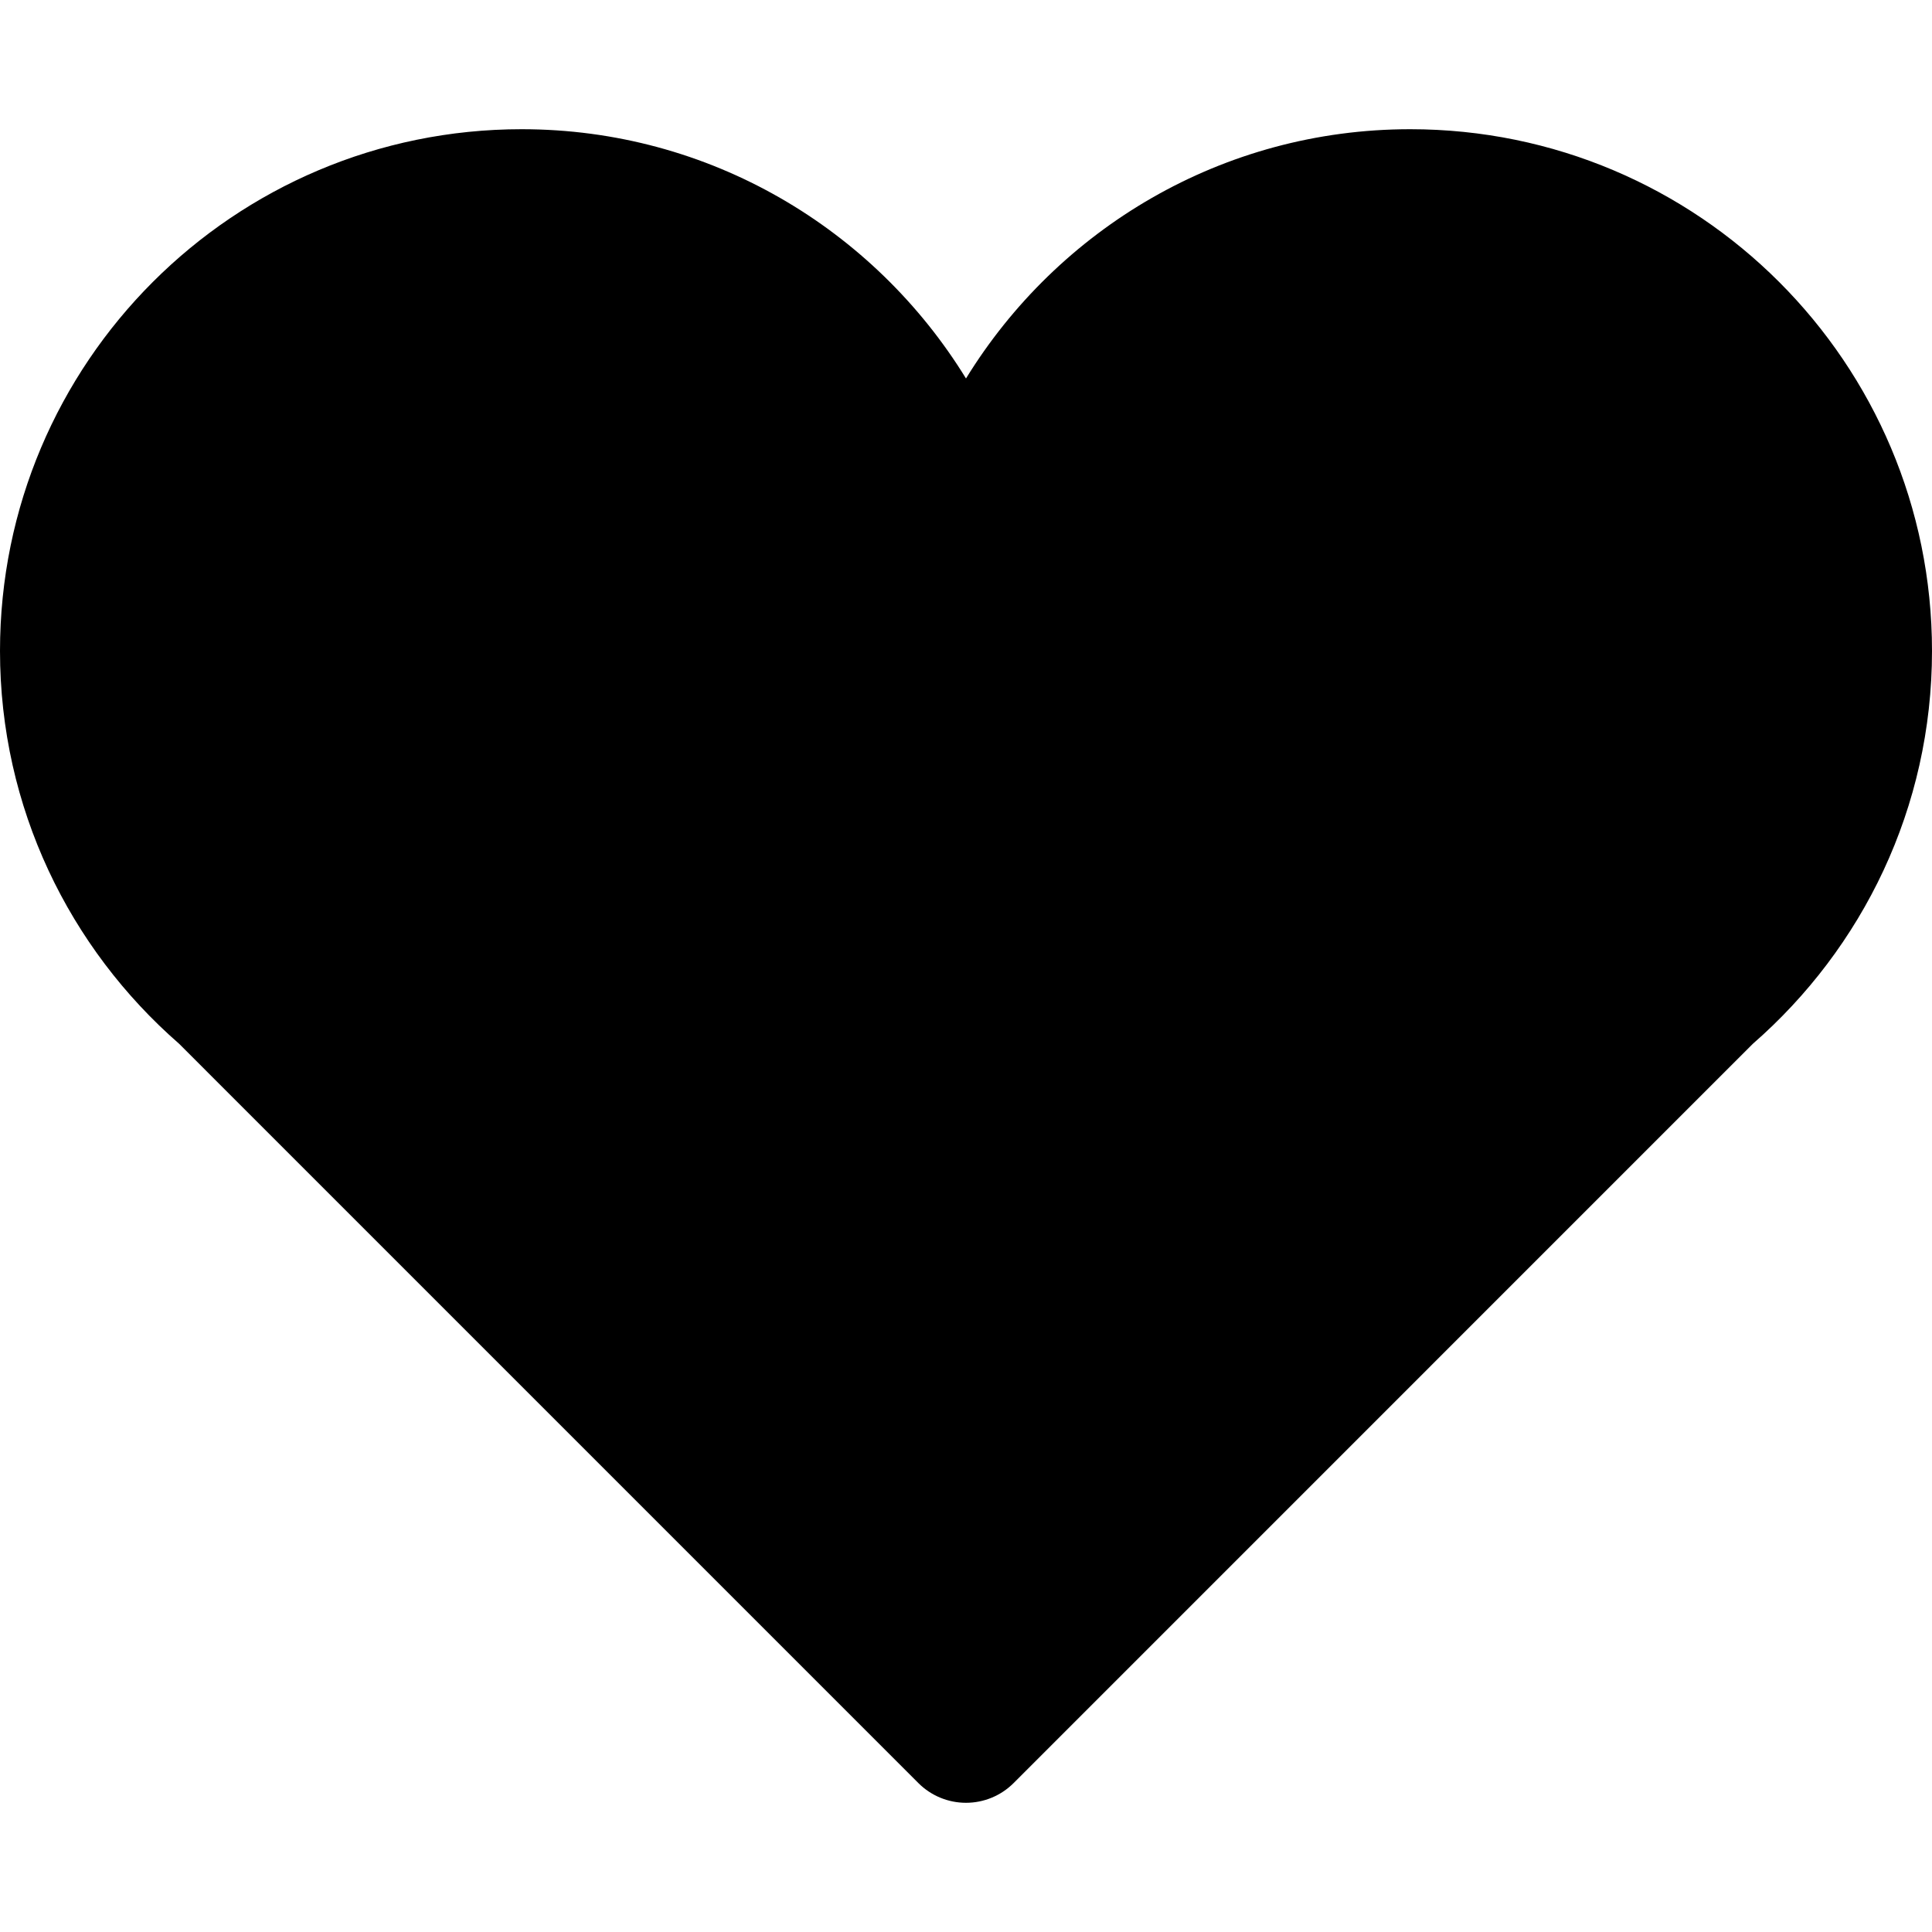
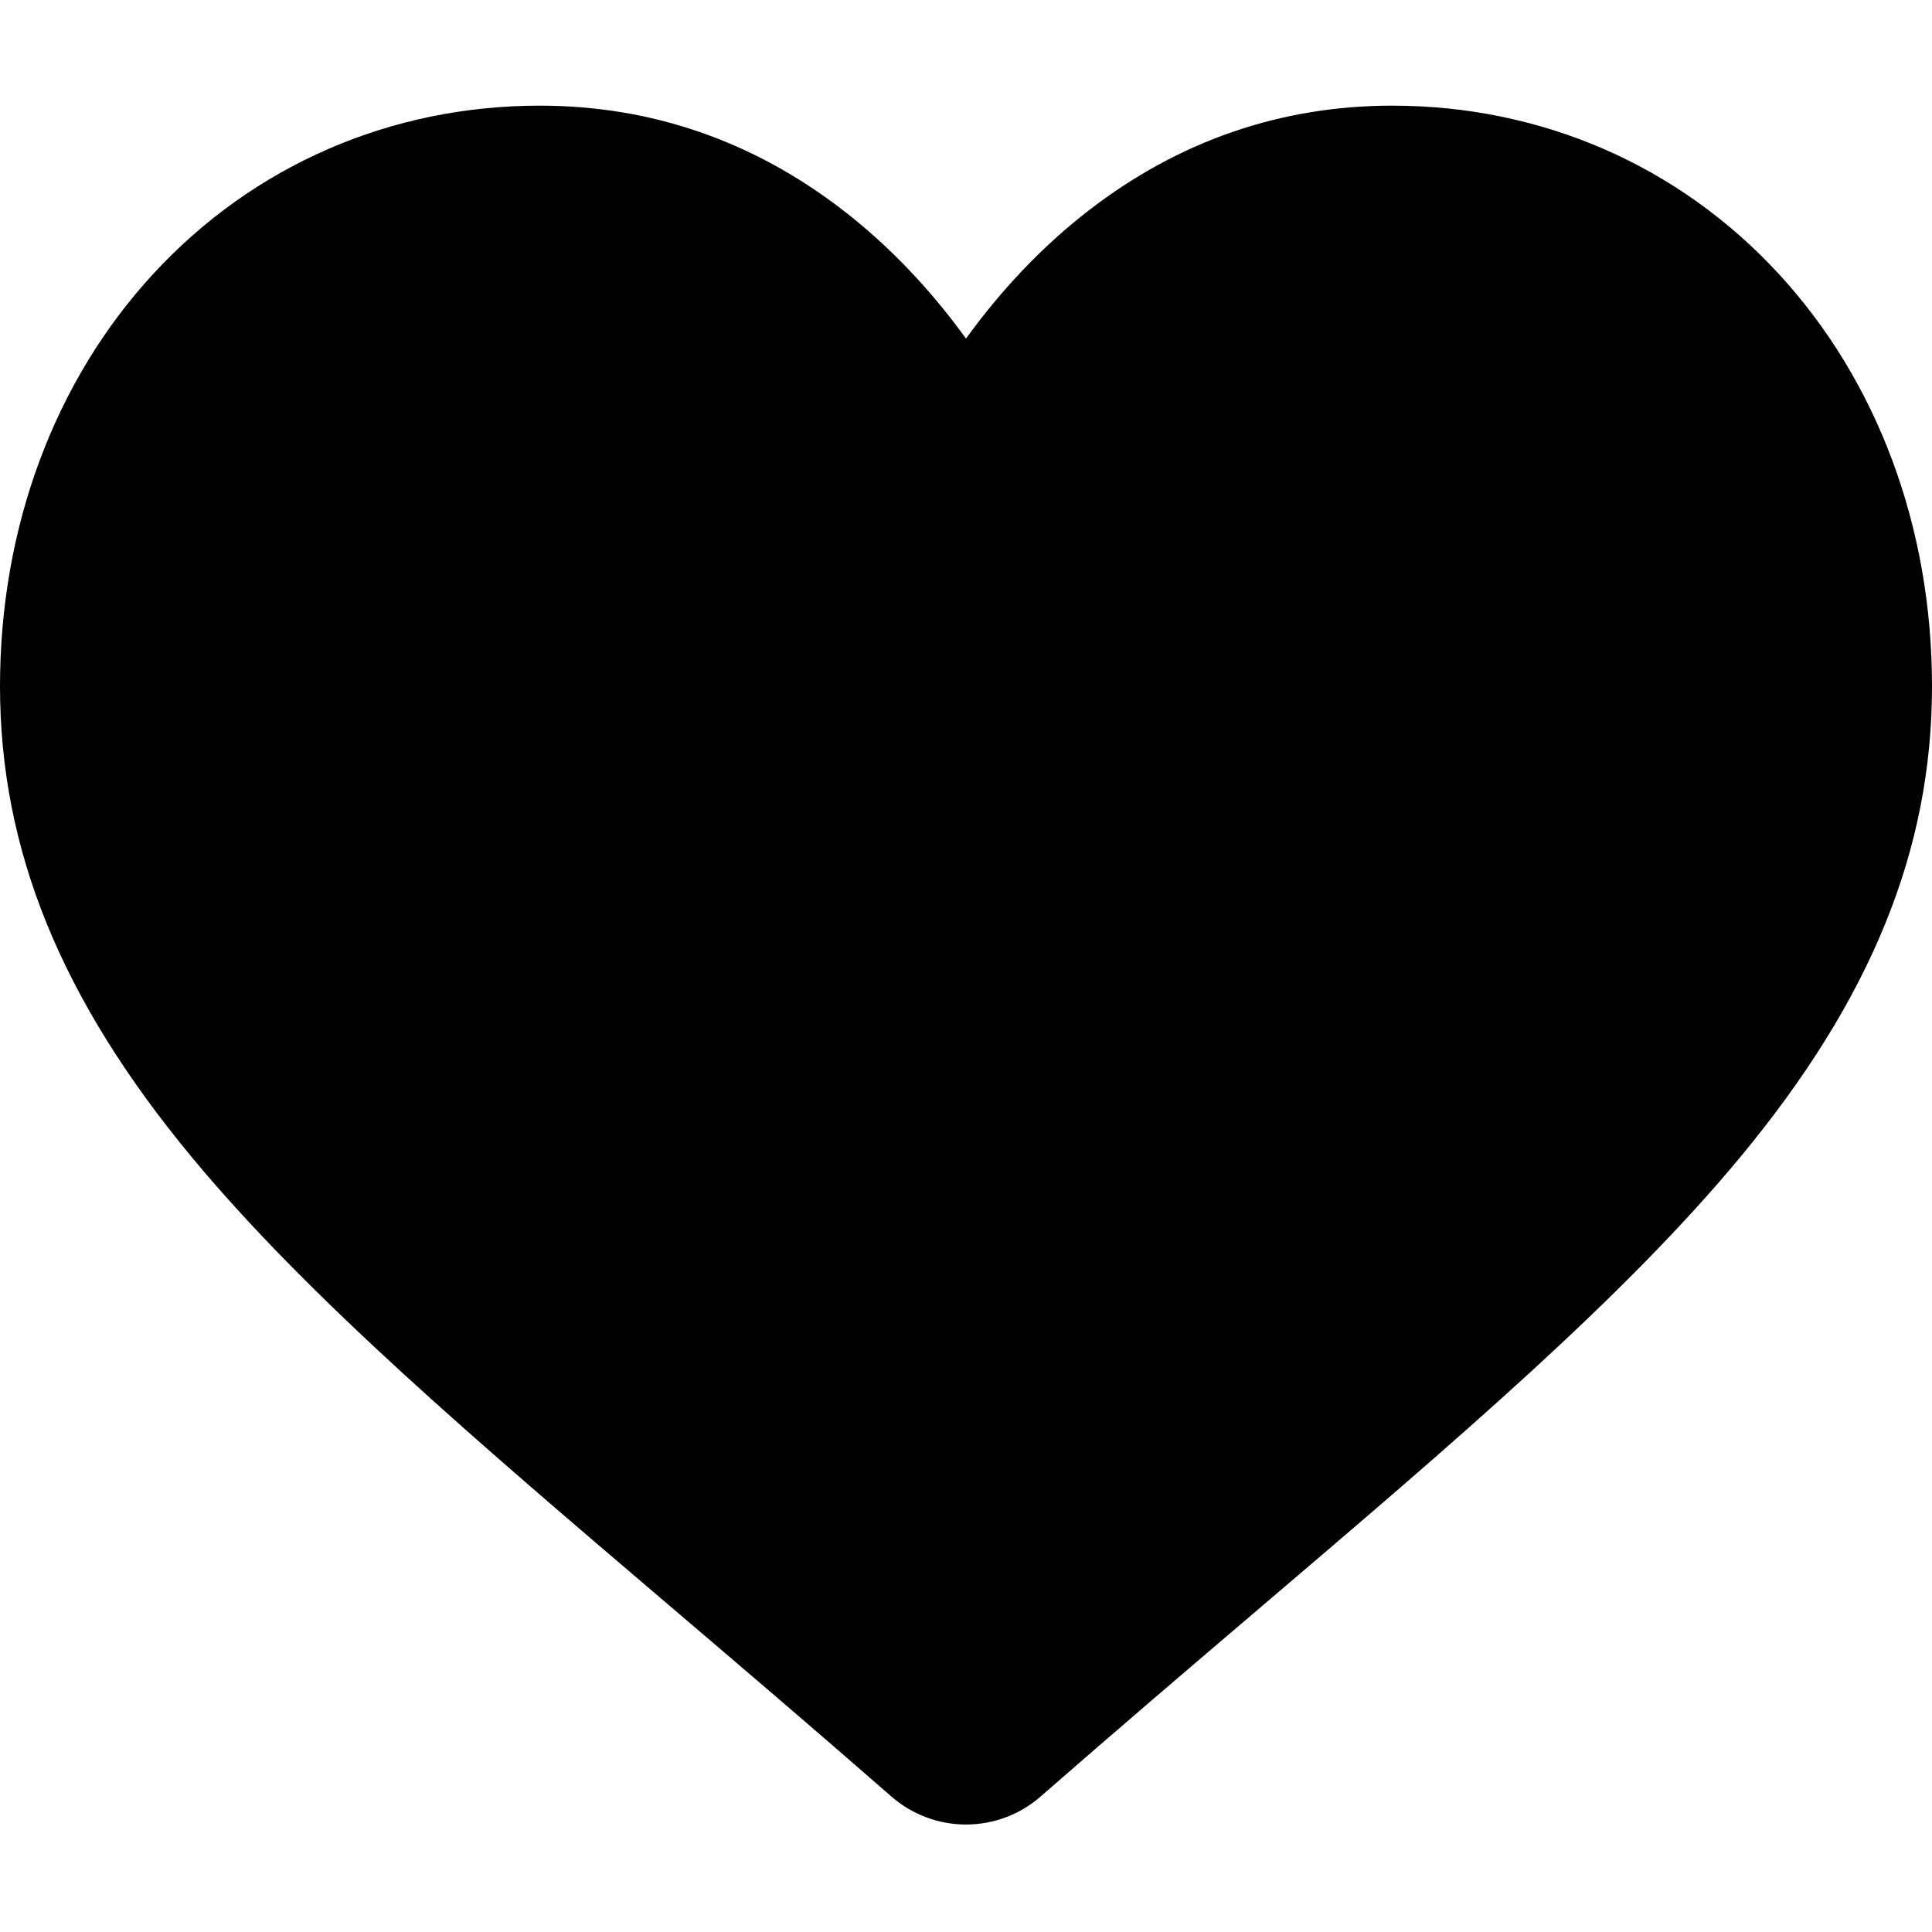
- <svg xmlns="http://www.w3.org/2000/svg" version="1.1" id="Capa_1" x="0px" y="0px" viewBox="0 0 492.719 492.719" style="enable-background:new 0 0 492.719 492.719;" xml:space="preserve">
-   <g>
-     <g id="Icons_18_">
-       <path d="M492.719,166.008c0-73.486-59.573-133.056-133.059-133.056c-47.985,0-89.891,25.484-113.302,63.569    c-23.408-38.085-65.332-63.569-113.316-63.569C59.556,32.952,0,92.522,0,166.008c0,40.009,17.729,75.803,45.671,100.178    l188.545,188.553c3.22,3.22,7.587,5.029,12.142,5.029c4.555,0,8.922-1.809,12.142-5.029l188.545-188.553    C474.988,241.811,492.719,206.017,492.719,166.008z" />
-     </g>
-   </g>
-   <g>
- </g>
-   <g>
- </g>
-   <g>
- </g>
-   <g>
- </g>
-   <g>
- </g>
-   <g>
- </g>
-   <g>
- </g>
-   <g>
- </g>
-   <g>
- </g>
-   <g>
- </g>
-   <g>
- </g>
-   <g>
- </g>
-   <g>
- </g>
-   <g>
- </g>
-   <g>
- </g>
+ <svg xmlns="http://www.w3.org/2000/svg" viewBox="0 -28 512 512">
+   <path d="m471.383 44.578c-26.504-28.746-62.871-44.578-102.41-44.578-29.555 0-56.621 9.344-80.449 27.77-12.023 9.301-22.918 20.68-32.523 33.961-9.602-13.277-20.5-24.66-32.527-33.961-23.824-18.426-50.891-27.77-80.445-27.77-39.539 0-75.91 15.832-102.414 44.578-26.188 28.41-40.613 67.223-40.613 109.293 0 43.301 16.137 82.938 50.781 124.742 30.992 37.395 75.535 75.355 127.117 119.312 17.613 15.012 37.578 32.027 58.309 50.152 5.477 4.797 12.504 7.438 19.793 7.438 7.285 0 14.316-2.641 19.785-7.43 20.73-18.129 40.707-35.152 58.328-50.172 51.574-43.949 96.117-81.906 127.109-119.305 34.645-41.801 50.777-81.438 50.777-124.742 0-42.066-14.426-80.879-40.617-109.289zm0 0" />
</svg>
